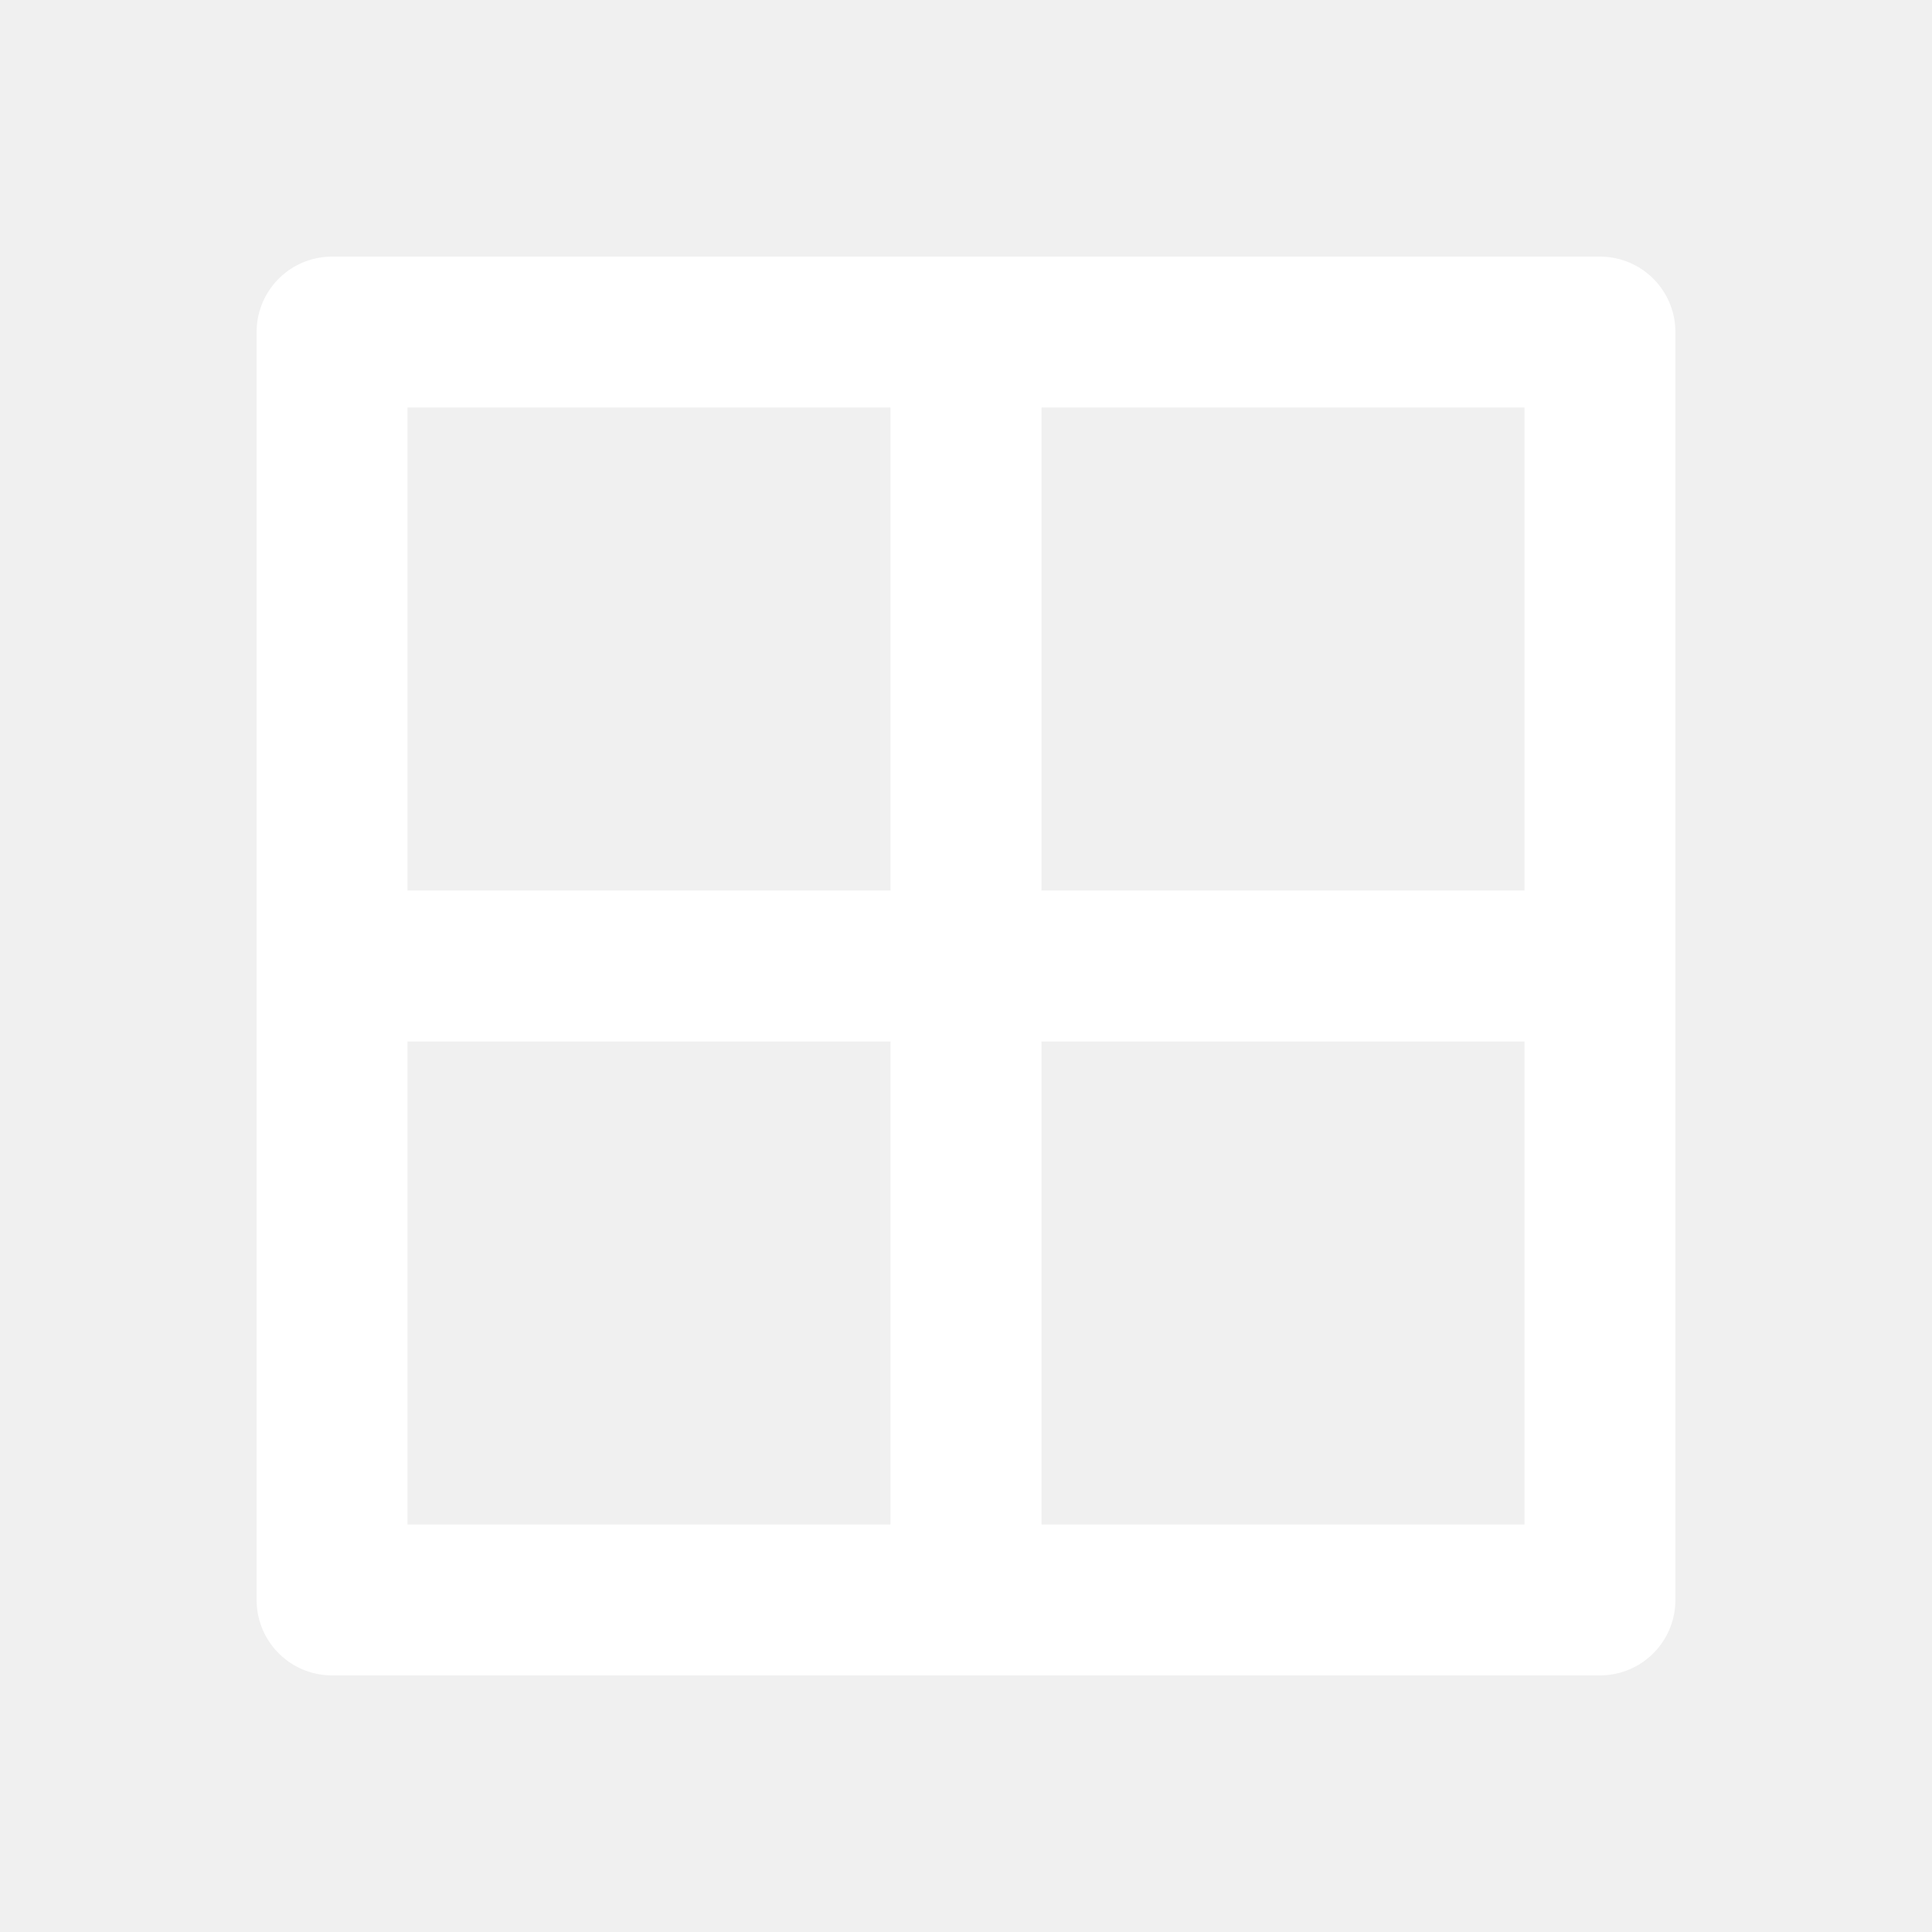
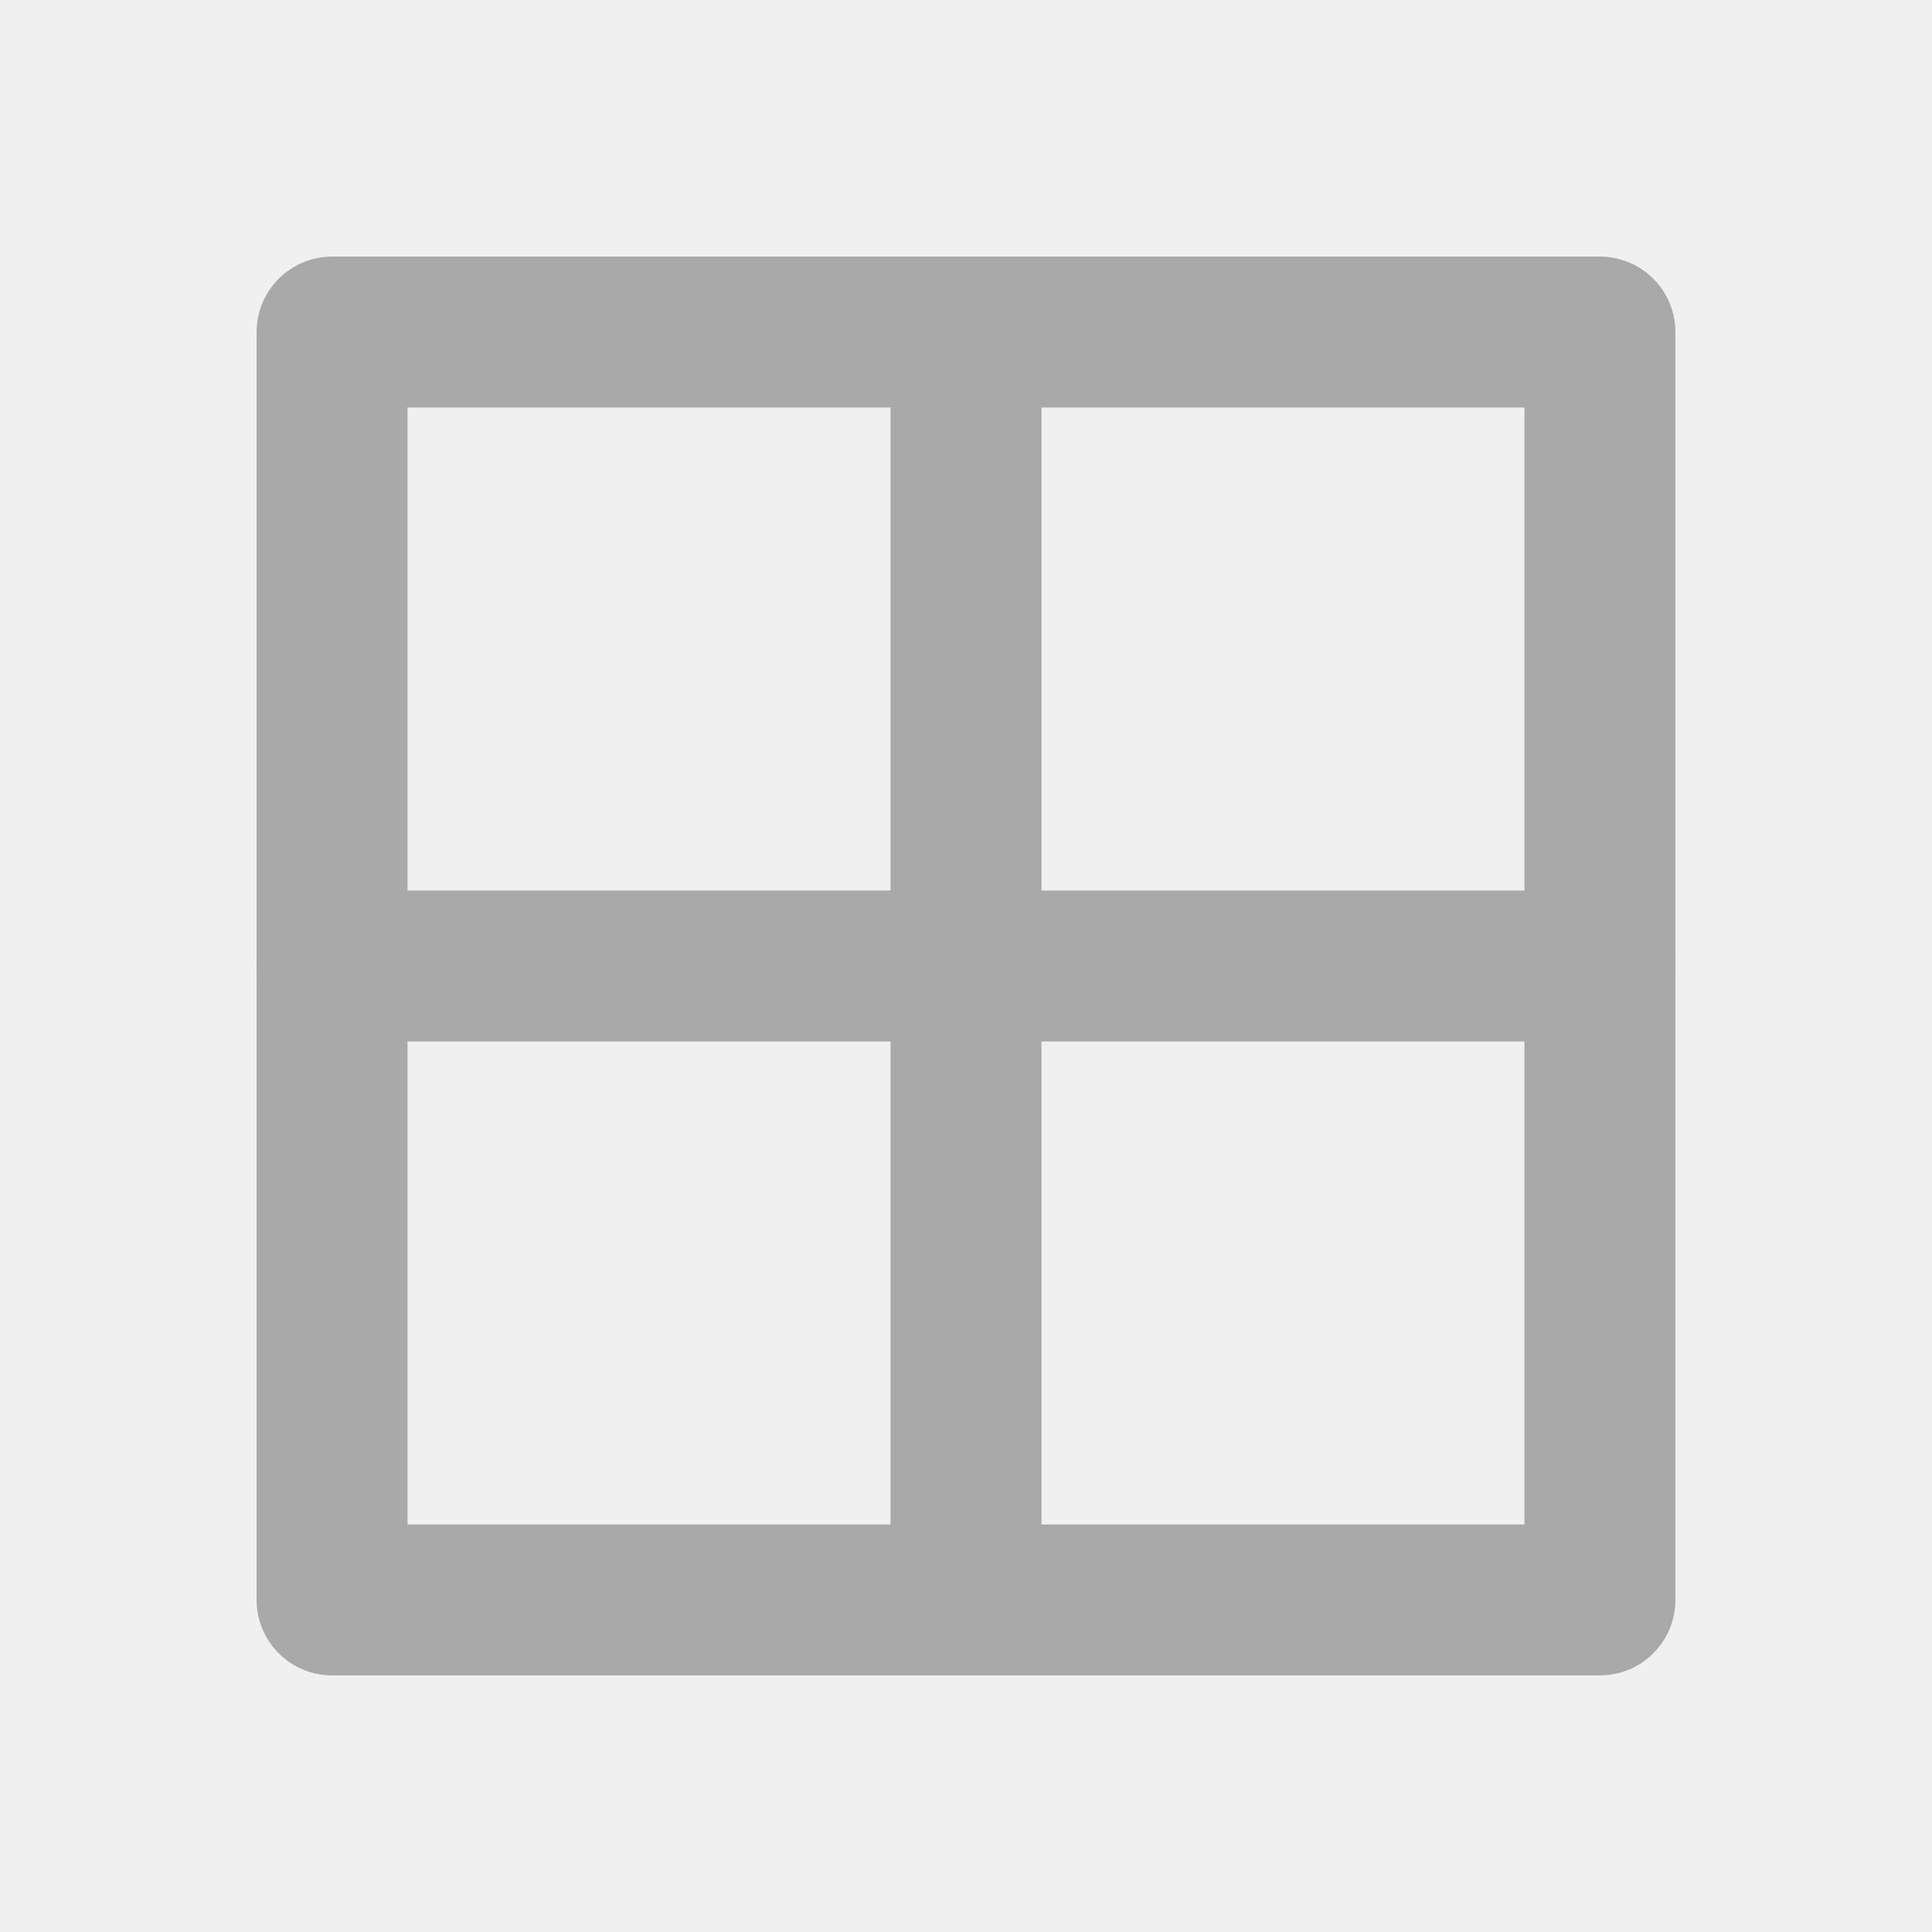
<svg xmlns="http://www.w3.org/2000/svg" enable-background="new 0 0 64 64" id="Layer_1" version="1.1" viewBox="0 0 64 64" xml:space="preserve">
-   <rect fill="none" height="42" stroke="#FFFFFF" stroke-linecap="round" stroke-linejoin="round" stroke-miterlimit="10" stroke-width="5" width="42" x="11" y="11" />
-   <line fill="none" stroke="#FFFFFF" stroke-linecap="round" stroke-linejoin="round" stroke-miterlimit="10" stroke-width="5" x1="32" x2="32" y1="11" y2="53" />
-   <line fill="none" stroke="#FFFFFF" stroke-linecap="round" stroke-linejoin="round" stroke-miterlimit="10" stroke-width="5" x1="11" x2="53" y1="32" y2="32" />
+   <rect fill="none" height="42" stroke="#a9a9a9" stroke-linecap="round" stroke-linejoin="round" stroke-miterlimit="10" stroke-width="5" width="42" x="11" y="11" />
+   <line fill="none" stroke="#a9a9a9" stroke-linecap="round" stroke-linejoin="round" stroke-miterlimit="10" stroke-width="5" x1="32" x2="32" y1="11" y2="53" />
+   <line fill="none" stroke="#a9a9a9" stroke-linecap="round" stroke-linejoin="round" stroke-miterlimit="10" stroke-width="5" x1="11" x2="53" y1="32" y2="32" />
</svg>
